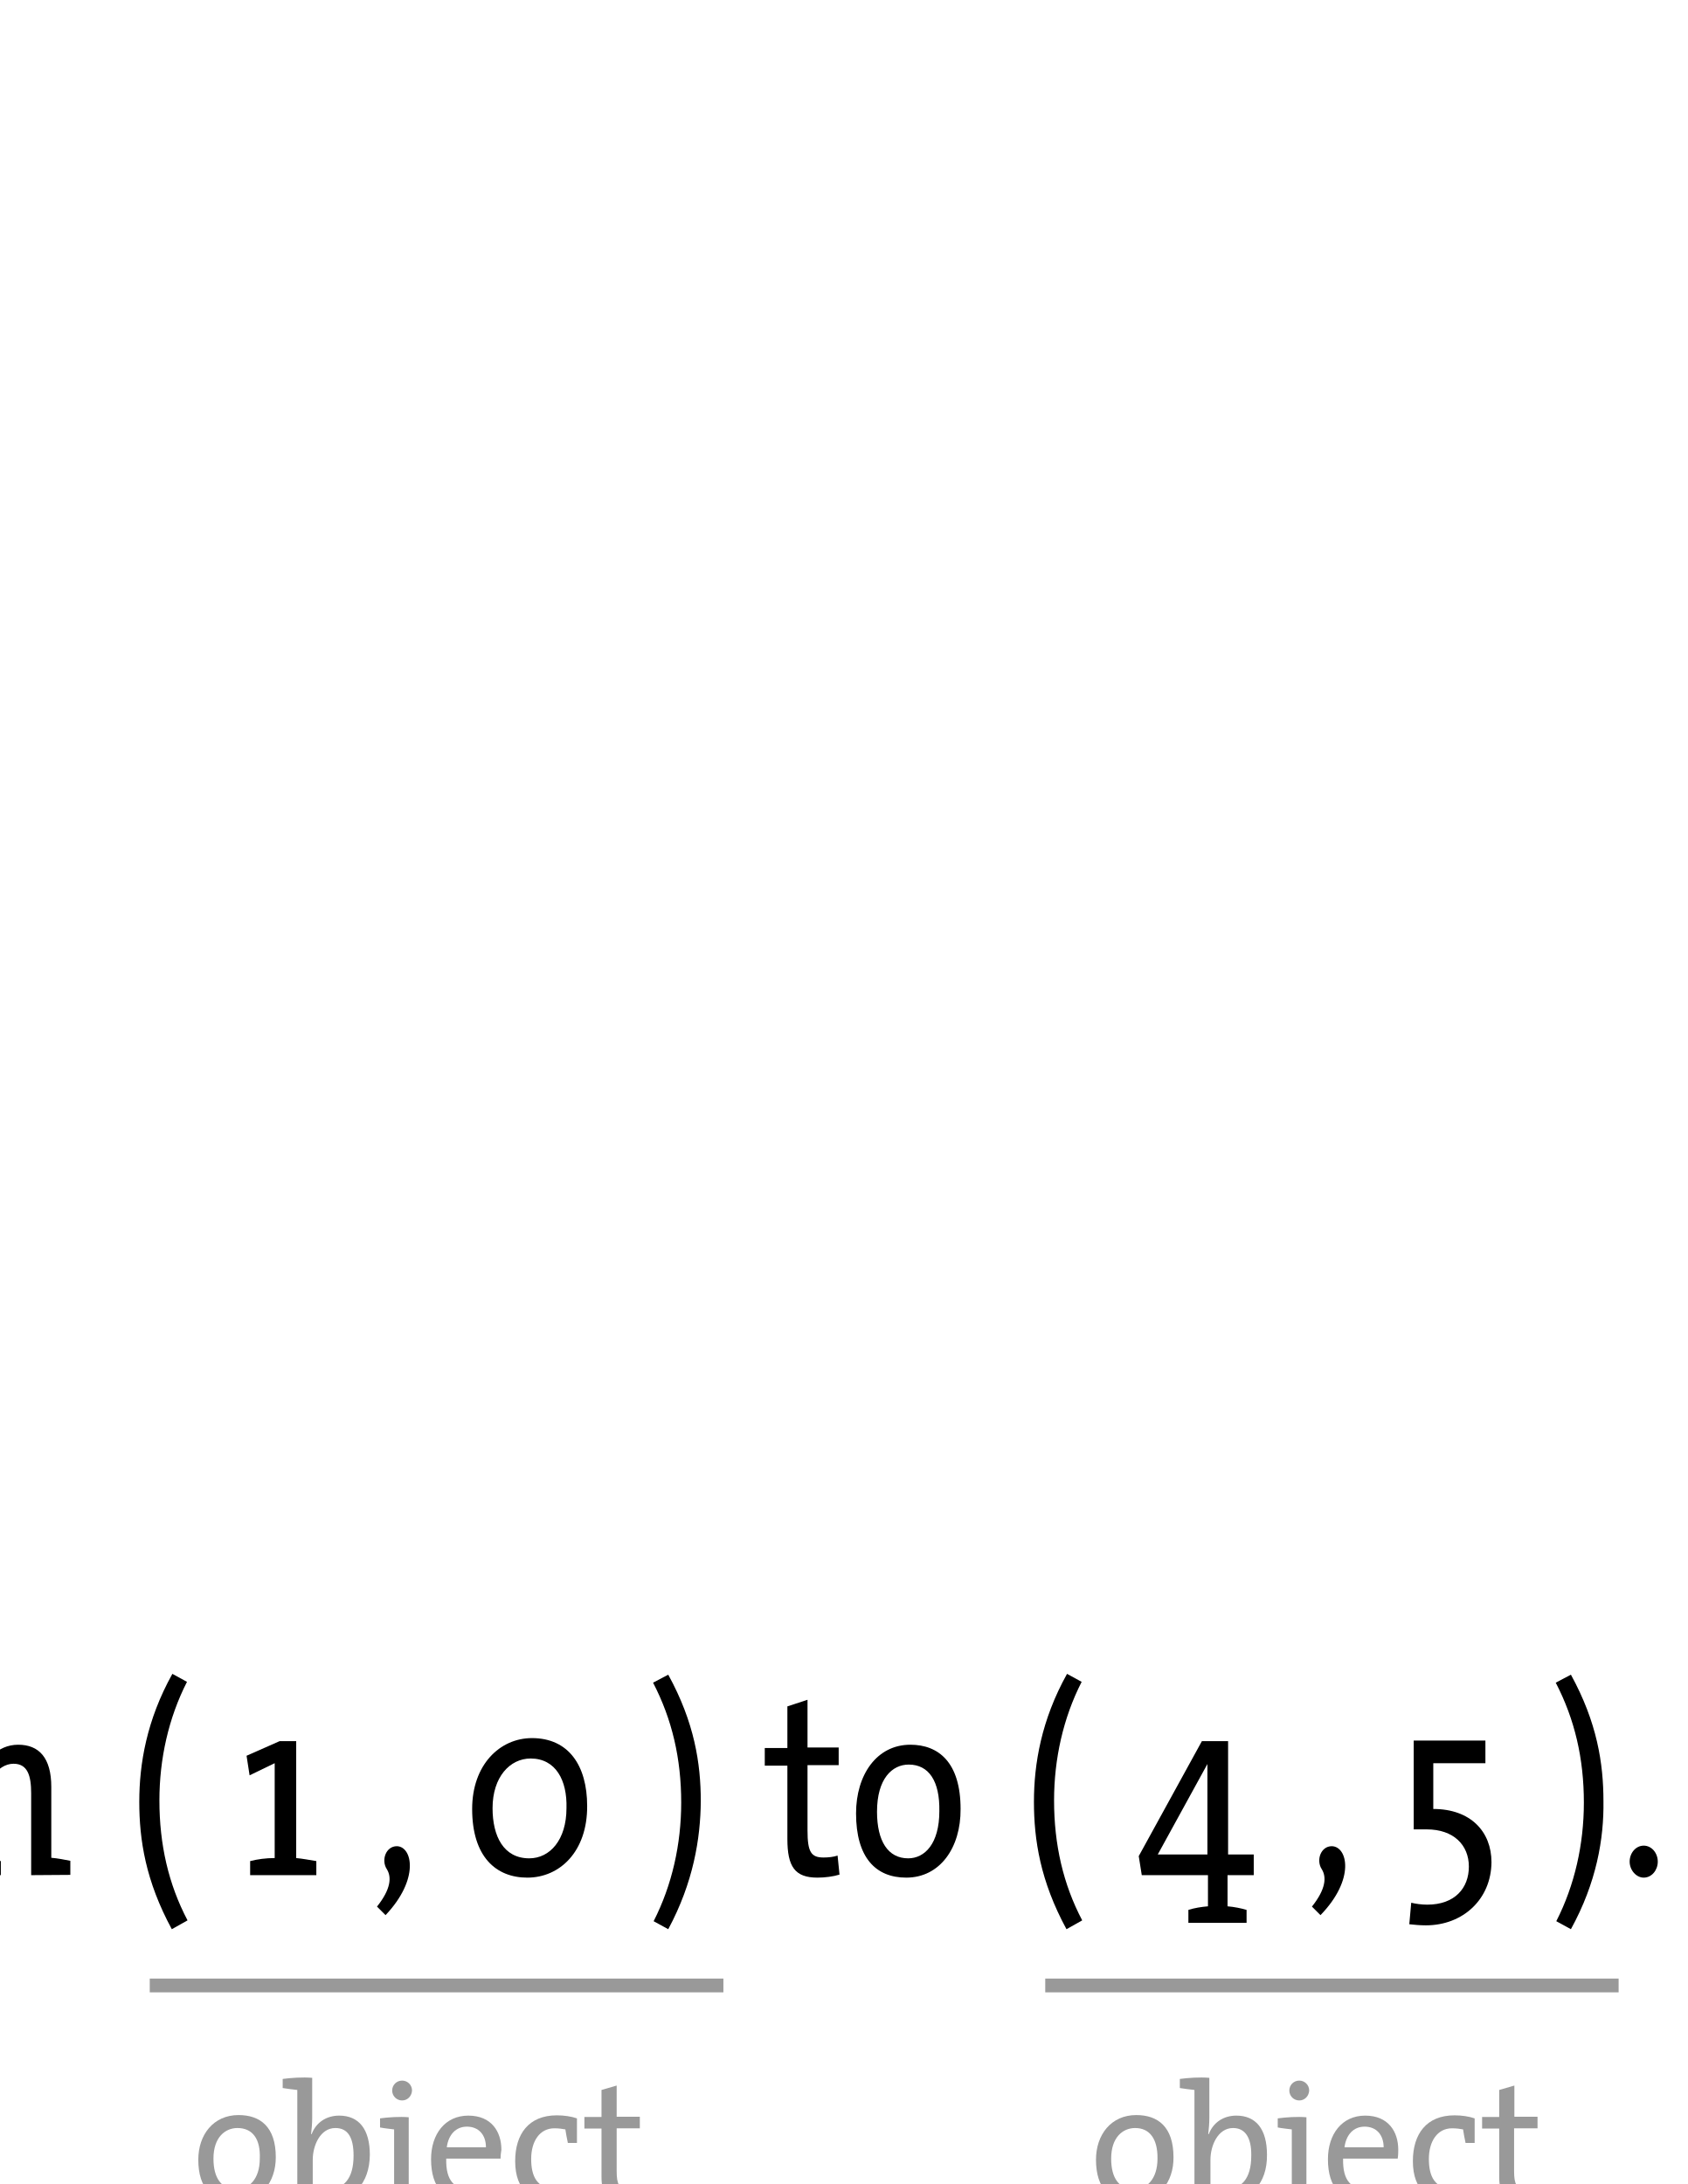
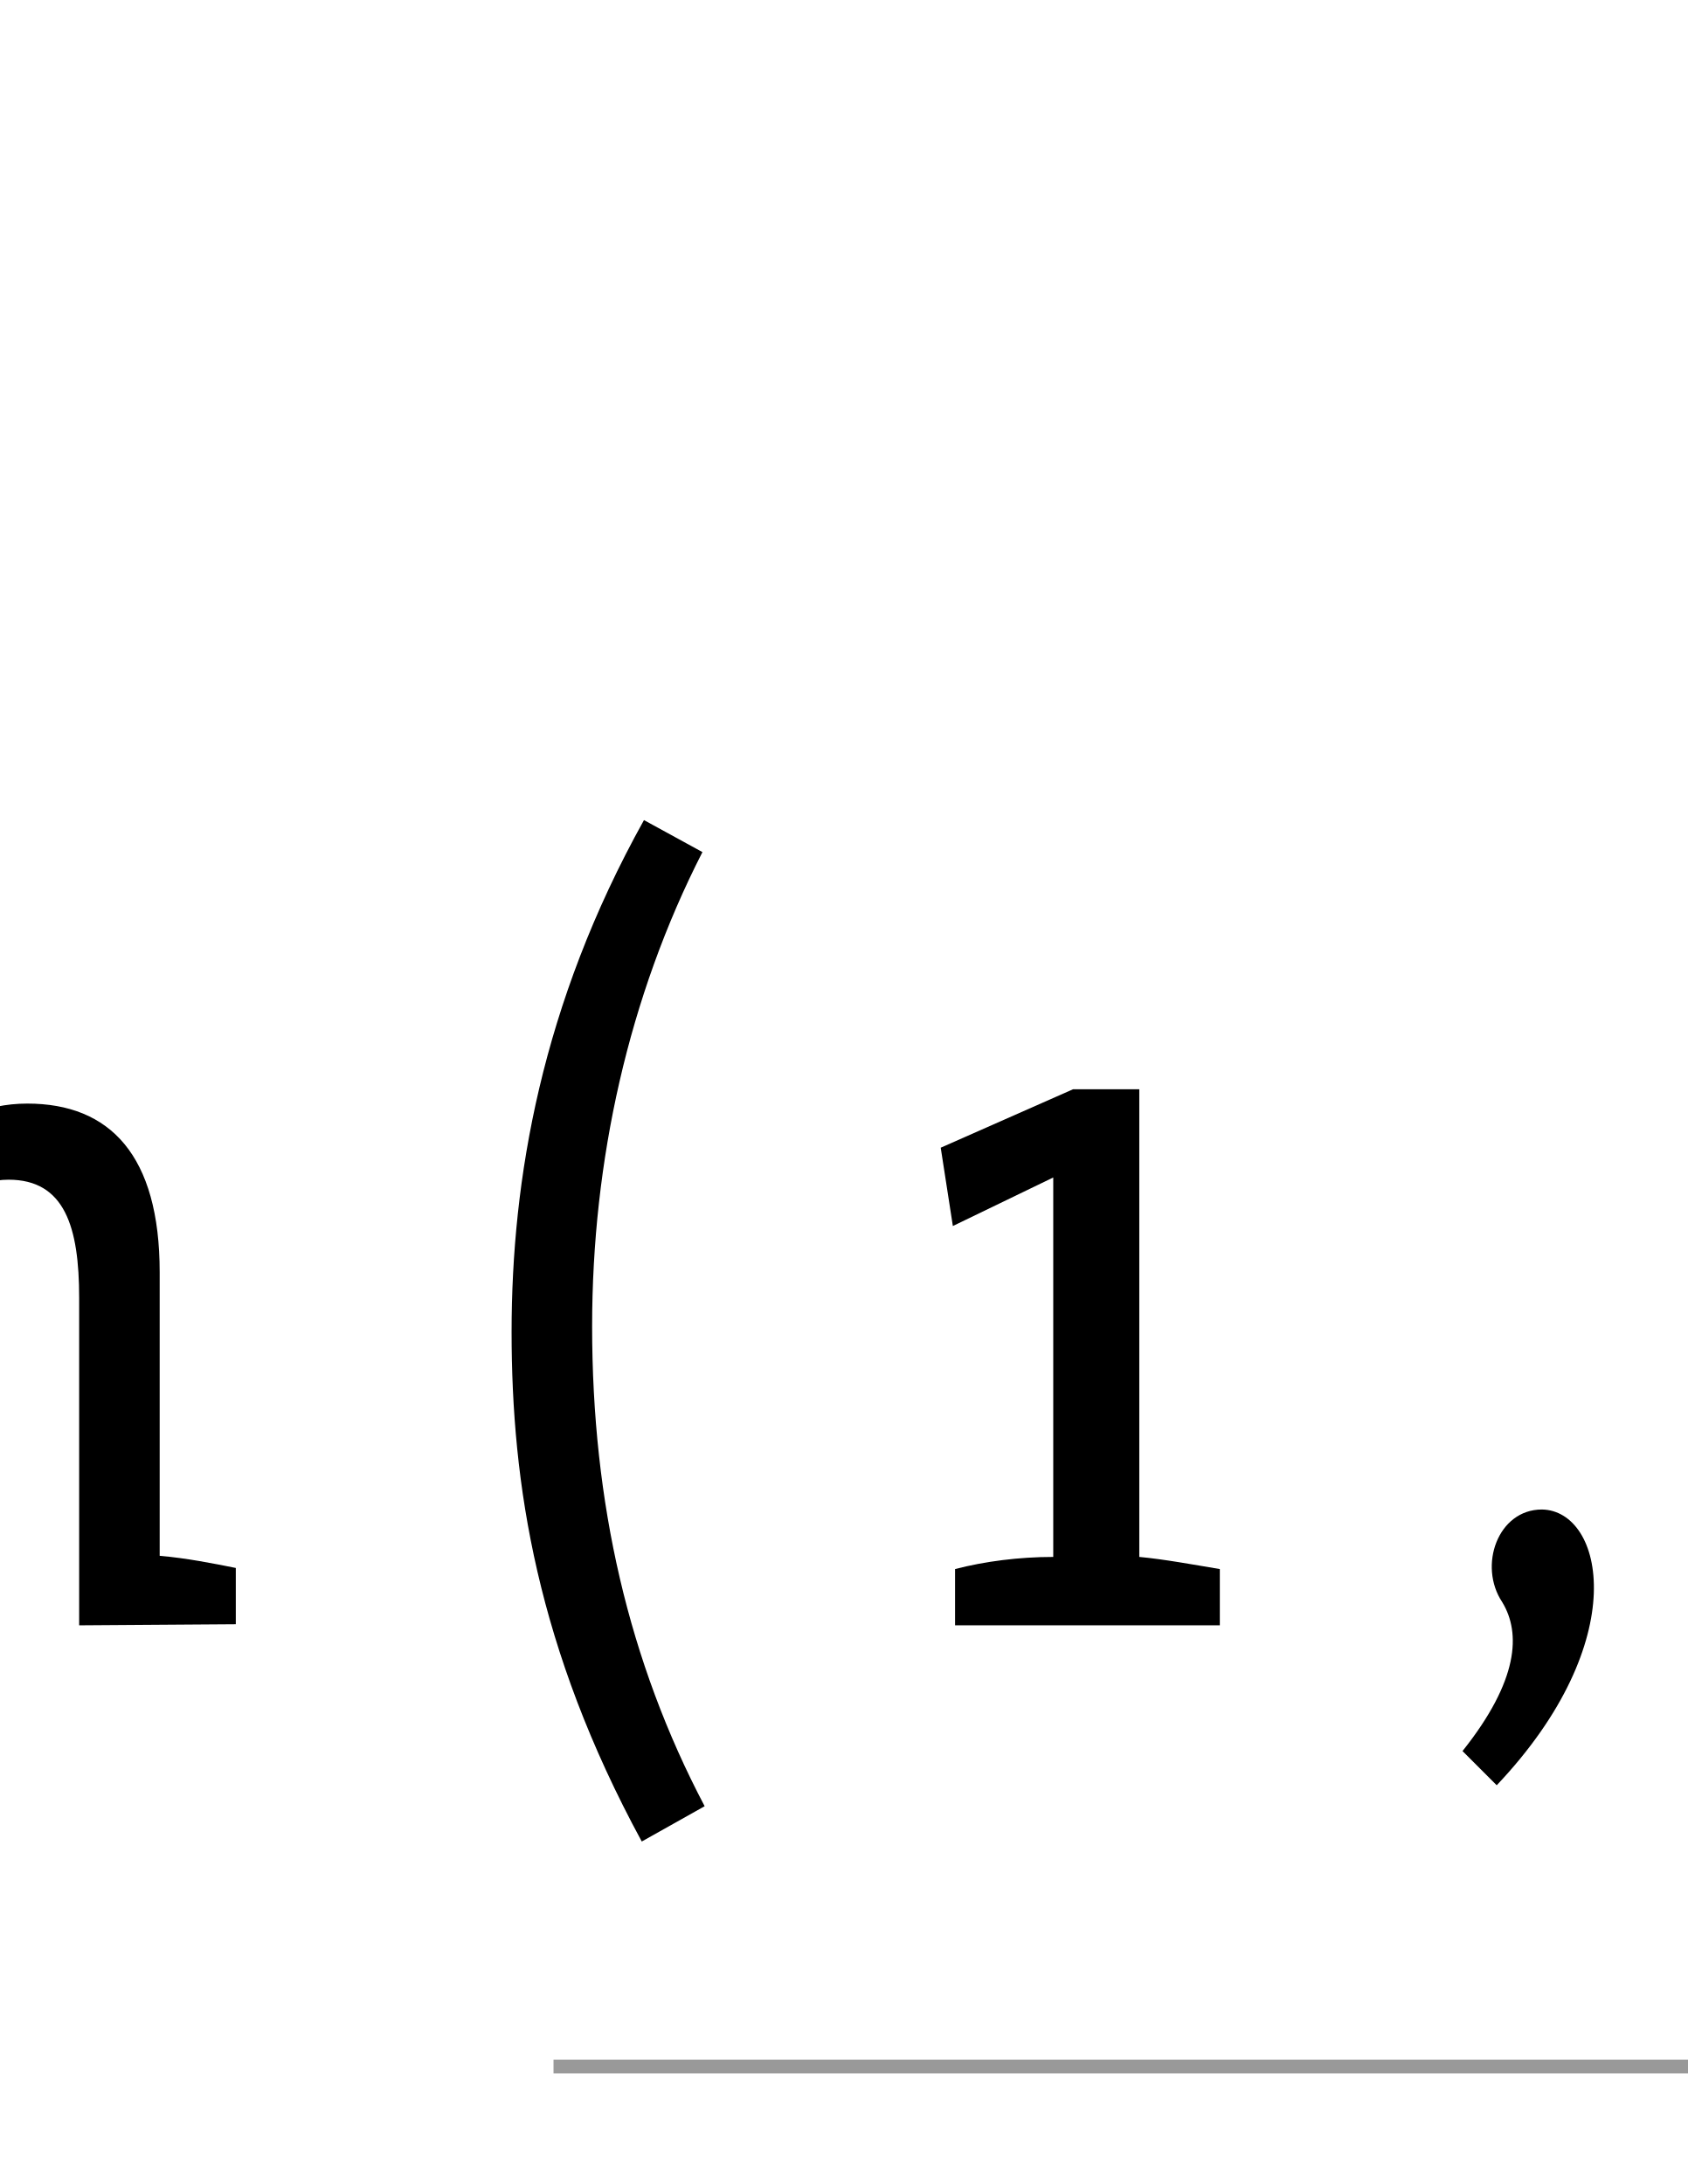
<svg xmlns="http://www.w3.org/2000/svg" version="1.1" id="Layer_1" x="0px" y="0px" viewBox="0 0 612 792" enable-background="new 0 0 612 792" xml:space="preserve">
  <g id="Layer_2" display="none">
    <rect x="270.1" y="678.4" display="inline" fill="#FBB03B" width="14.5" height="28.7" />
    <rect x="421.6" y="738.8" display="inline" fill="#FBB03B" width="7.2" height="28.7" />
    <rect x="212" y="678.4" display="inline" fill="#00FFFF" width="47.3" height="28.7" />
    <rect x="153" y="678.4" display="inline" fill="#00FF00" width="47.3" height="28.7" />
    <rect x="365.7" y="738.8" display="inline" fill="#00FFFF" width="47.3" height="29.1" />
    <rect x="267.5" y="739.2" display="inline" fill="#00FF00" width="47.5" height="28.5" />
    <rect x="65.3" y="738.4" display="inline" fill="#FFFF00" width="128.6" height="29.1" />
    <rect x="65.3" y="678.7" display="inline" fill="#FFFF00" width="59.9" height="28.7" />
    <text transform="matrix(1 0 0 1 66.3311 700.0293)" display="inline" font-family="'TheSansMono-W3Light'" font-size="24.384">line (1,0,4,5);</text>
  </g>
  <g id="Layer_1_1_">
    <g enable-background="new    ">
-       <path d="M-568.5,680.5c-5.5,0-10.9-0.4-13.8-0.4h-7.1v-5.1c2.2-0.7,4.7-1.1,7.1-1.1v-50.6c-2.4-0.2-4.9-0.7-7.1-1.1V617h6.9    c4.2,0,10.7-0.2,16.4-0.2c17.5,0,28.2,9.5,28.2,31.1C-537.9,669.4-550.6,680.5-568.5,680.5z M-566.8,623.7c-2.9,0-6.2,0.2-8.2,0.2    v48.6c2.2,0.4,5.1,0.7,7.3,0.7c12.9,0,21.7-7.8,21.7-24.9C-545.9,632.3-552.6,623.7-566.8,623.7z" />
-       <path d="M-504.2,641c-9.3-1.8-13.3,5.3-13.3,20.2v12.4c2.4,0.2,4.9,0.7,7.1,1.1v5.1h-21.5v-4.9c2.2-0.7,4.7-1.1,7.1-1.1v-33.5    c-2-0.4-4.7-0.7-7.1-0.9v-5.1c4-0.7,9.8-0.9,14.2-0.7c0,2.9-0.2,7.1-0.9,11.1l0,0c1.8-6.4,5.8-12.9,14.6-12L-504.2,641z" />
-       <path d="M-475.6,680c0-3.3,0-6.7,0.4-9.3h-0.2c-2,5.8-7.1,10-13.8,10c-6.7,0-11.1-4.7-11.1-12.2c0-10,9.1-16,24.2-16V649    c0-6.4-2-10.2-8.4-10.2c-2.4,0-5.3,0.4-7.5,1.3c-0.2,2.4-0.7,4.9-0.9,7.5h-4.4V635c4-1.6,8.9-2.7,13.8-2.7    c11.8,0,15.1,6.2,15.1,15.5v25.3c2,0.4,4.7,0.7,6.9,0.9v5.1C-465.6,680-471.1,680.3-475.6,680z M-476,658.5    c-12.6,0-17.1,3.6-17.1,8.9c0,4,2.4,6.9,6.2,6.9c6.4,0,10.9-7.3,10.9-14.6C-476,659.6-476,658.5-476,658.5z" />
-       <path d="M-396.6,639.9l-11.1,40.4h-8.4l-8-27.3c-0.9-2.9-1.6-6-2.2-9.3l0,0c-0.9,4.2-1.8,7.8-2.9,11.8l-6.7,24.9h-8.4l-10.4-40.4    c-1.8-0.2-3.6-0.7-5.1-1.1v-5.1h18.6v5.1c-1.8,0.7-3.6,0.9-5.5,1.1l4.9,20.9c0.9,3.8,1.8,7.5,2.4,10.7l0,0c0.7-4,1.8-7.8,2.7-11.3    l7.3-26.2h7.5l7.3,26.2c1.6,5.5,2.2,8.2,2.9,11.3l0,0c0.7-3.3,1.6-6,2.4-10.2l5.3-21.1c-1.8-0.2-4-0.7-5.5-1.1v-5.1h18.2v5.1    C-393,639.2-394.8,639.7-396.6,639.9z" />
-       <path d="M-344.9,680c0-3.3,0-6.7,0.4-9.3h-0.2c-2,5.8-7.1,10-13.8,10c-6.7,0-11.1-4.7-11.1-12.2c0-10,9.1-16,24.2-16V649    c0-6.4-2-10.2-8.4-10.2c-2.4,0-5.3,0.4-7.5,1.3c-0.2,2.4-0.7,4.9-0.9,7.5h-4.4V635c4-1.6,8.9-2.7,13.8-2.7    c11.8,0,15.1,6.2,15.1,15.5v25.3c2,0.4,4.7,0.7,6.9,0.9v5.1C-334.9,680-340.7,680.3-344.9,680z M-345.3,658.5    c-12.6,0-17.1,3.6-17.1,8.9c0,4,2.4,6.9,6.2,6.9c6.4,0,10.9-7.3,10.9-14.6V658.5z" />
-       <path d="M-310.7,680v-5.1c2-0.7,4.4-1.1,6.9-1.1v-55.3c-2-0.4-4.7-0.7-6.9-0.9v-5.1c4.2-0.7,9.5-0.9,14.2-0.7v61.9    c2.4,0.2,4.9,0.7,6.9,1.1v5.1H-310.7z" />
-       <path d="M-285.8,680v-5.1c2.2-0.7,4.7-1.1,7.1-1.1v-33.5c-2-0.4-4.7-0.7-7.1-0.9v-5.1c4-0.7,9.8-0.9,14.4-0.7v40.2    c2.4,0.2,4.9,0.7,6.9,1.1v5.1H-285.8z M-275,624.3c-2.7,0-4.9-2.4-4.9-5.3s2.2-5.5,4.9-5.5s4.9,2.4,4.9,5.5    C-270.3,621.9-272.5,624.3-275,624.3z" />
-       <path d="M-228.1,680v-30c0-6.4-1.6-10.4-6.9-10.4c-6.7,0-11.5,7.8-11.5,18.2v16c2.2,0.2,4.4,0.7,6.4,1.1v5.1H-261v-5.1    c2.2-0.7,4.7-1.1,7.1-1.1v-33.5c-2-0.4-4.7-0.7-7.1-0.9v-5.1c4-0.7,9.8-0.9,14.2-0.7c0,2.7-0.2,7.1-0.7,9.8l0,0    c2.4-6.4,7.3-10.7,14.2-10.7c9.1,0,12,6.7,12,14.9v26.2c2.4,0.2,4.9,0.7,6.7,1.1v5.1L-228.1,680L-228.1,680z" />
-       <path d="M-175.3,656.7h-26.4c-0.2,12.2,4,17.3,12.6,17.3c4,0,8-0.9,11.5-2.7l1.1,6.7c-4,1.8-8.9,2.9-14,2.9    c-12.2,0-18.9-7.5-18.9-23.7c0-13.8,6.7-24.4,18.2-24.4c11.3,0,16,8.7,16,19.1C-175.1,653-175.3,654.7-175.3,656.7z M-191.5,639.2    c-5.3,0-9.1,4.4-10,11.5h18.9C-182.4,643.6-186,639.2-191.5,639.2z" />
-       <path d="M-122.3,619c-2-0.7-4.2-1.1-6-1.1c-5.8,0-8.4,3.8-8.4,12v3.6h11.3v6.4h-11.3v33.7c2.4,0.2,4.9,0.7,7.1,1.1v5.1h-21.5v-4.9    c2.2-0.7,4.7-1.1,7.1-1.1v-33.7h-8.9v-6.4h8.9v-3.6c0-12.9,5.5-18.9,15.8-18.9c2.2,0,4.4,0.2,6.7,0.9L-122.3,619z" />
-       <path d="M-94.3,641c-9.3-1.8-13.3,5.3-13.3,20.2v12.4c2.4,0.2,4.9,0.7,7.1,1.1v5.1h-21.5v-4.9c2.2-0.7,4.7-1.1,7.1-1.1v-33.5    c-2-0.4-4.7-0.7-7.1-0.9v-5.1c4-0.7,9.8-0.9,14.2-0.7c0,2.9-0.2,7.1-0.9,11.1l0,0c1.8-6.4,5.8-12.9,14.6-12L-94.3,641z" />
-       <path d="M-71.3,680.9c-11.1,0-18.2-7.3-18.2-23.3c0-14,7.5-24.9,19.7-24.9c10.2,0,18.2,6.4,18.2,23.3    C-51.5,670.1-59.1,680.9-71.3,680.9z M-70.4,639.9c-6,0-11.5,5.1-11.5,17.1c0,10.7,4,16.9,11.3,16.9c6,0,11.3-5.3,11.3-17.1    C-59.3,645.9-63.1,639.9-70.4,639.9z" />
-       <path d="M11.3,680v-29.7c0-6.4-1.3-10.7-6.4-10.7c-5.8,0-11.3,7.1-11.3,18.4v15.8c2.2,0.2,4.4,0.7,6.7,1.1v5.1h-13.8v-29.7    c0-6-1.1-10.7-6.7-10.7c-6,0-11.3,7.8-11.3,18.4v15.8c2.2,0.2,4.4,0.7,6.4,1.1v5.1H-46v-5.1c2.2-0.7,4.7-1.1,7.1-1.1v-33.5    c-2-0.4-4.7-0.7-7.1-0.9v-5.1c4-0.7,9.8-0.9,14.2-0.7c0,2.7-0.2,7.1-0.7,9.8h0.2c2.2-6.4,7.5-10.7,14-10.7    c8.4,0,10.9,6.7,11.1,10.7c1.6-4.4,6-10.7,13.8-10.7c7.5,0,12,4.7,12,15.3v25.7c2.4,0.2,4.9,0.7,6.9,1.1v5.1L11.3,680L11.3,680z" />
-       <path d="M62.3,699.6c-9.5-17.5-11.8-32.4-11.8-46.2s2.7-29.7,12-46.4l5.3,2.9c-6.7,13.1-10,28-10,43c0,16,3.3,30.4,10.2,43.5    L62.3,699.6z" />
-       <path d="M90.7,680v-5.1c2.7-0.7,5.8-1.1,8.9-1.1v-34.4l-9.1,4.4l-1.1-7.1l12-5.3h6v42.4c2.2,0.2,4.9,0.7,7.3,1.1v5.1L90.7,680    L90.7,680z" />
-       <path d="M139.8,694.5l-3.1-3.1c5.1-6.4,5.3-10.7,3.6-13.5c-2.2-3.3-0.4-8.4,3.6-8.4C149.5,669.6,152.2,681.4,139.8,694.5z" />
-       <path d="M191.2,680.9c-11.3,0-20-7.5-20-24.9c0-16,10-25.7,21.7-25.7c13.3,0,20,10,20,24.6C213,671.4,203,680.9,191.2,680.9z     M192.4,637.7c-7.5,0-13.8,6.7-13.8,18c0,10.2,4,18.2,13.3,18.2c7.5,0,13.5-6.7,13.5-18.2C205.7,645.6,201.5,637.7,192.4,637.7z" />
-       <path d="M242.3,699.6l-5.3-2.9c6.7-13.1,10-28,10-43c0-16-3.3-30.2-10.2-43.5l5.5-2.9c9.5,17.3,11.8,32.2,11.8,45.9    C254,666.7,251.4,682.7,242.3,699.6z" />
-       <path d="M296.4,680.9c-8.2,0-10.9-4-10.9-14v-26.6h-8.2v-6.4h8.2v-15.1l7.3-2.4v17.3h11.3v6.4h-11.3v23.7c0,7.8,1.3,9.8,5.8,9.8    c1.8,0,3.6-0.2,5.1-0.7l0.7,6.9C302.2,680.5,299.1,680.9,296.4,680.9z" />
-       <path d="M328.6,680.9c-11.1,0-18.2-7.3-18.2-23.3c0-14,7.5-24.9,19.7-24.9c10.2,0,18.2,6.4,18.2,23.3    C348.4,670.1,340.8,680.9,328.6,680.9z M329.5,639.9c-6,0-11.5,5.1-11.5,17.1c0,10.7,4,16.9,11.3,16.9c6,0,11.3-5.3,11.3-17.1    C340.8,645.9,336.8,639.9,329.5,639.9z" />
-       <path d="M386.7,699.6c-9.5-17.5-11.8-32.4-11.8-46.2s2.7-29.7,12-46.4l5.3,2.9c-6.7,13.1-10,28-10,43c0,16,3.3,30.4,10.2,43.5    L386.7,699.6z" />
-       <path d="M445.1,680v11.3c2.4,0.2,4.9,0.7,6.9,1.3v4.7h-21.1v-4.7c2.2-0.7,4.7-1.1,7.1-1.3V680h-24l-1.1-6.9l22.9-41.7h9.5v41.1    h9.3v7.5L445.1,680L445.1,680z M437.8,639.7L437.8,639.7l-18,32.8c4.7,0,15.1,0,18,0V639.7z" />
-       <path d="M478.8,694.5l-3.1-3.1c5.1-6.4,5.3-10.7,3.6-13.5c-2.2-3.3-0.4-8.4,3.6-8.4C488.6,669.6,491.5,681.4,478.8,694.5z" />
-       <path d="M517,698.2c-2.2,0-4.2-0.2-6-0.4l0.7-7.8c1.6,0.4,3.8,0.7,5.8,0.7c10,0,15.1-6,15.1-13.8s-5.5-13.5-15.3-13.5    c-1.6,0-3.1,0-4.7,0v-32.2h26v8.2h-18.9v16.6c13.5,0,21.1,8.2,21.1,19.3C540.7,688.7,530.5,698.2,517,698.2z" />
-       <path d="M569.6,699.6l-5.3-2.9c6.7-13.1,10-28,10-43c0-16-3.3-30.2-10.2-43.5l5.5-2.9c9.5,17.3,11.8,32.2,11.8,45.9    C581.6,666.7,578.9,682.7,569.6,699.6z" />
-       <path d="M596,680.9c-2.7,0-5.1-2.7-5.1-5.8c0-3.1,2.2-5.8,5.1-5.8c2.9,0,5.1,2.7,5.1,5.8S598.9,680.9,596,680.9z" />
+       <path d="M-2290.5,591.4c-22,0-43.6-1.6-55.2-1.6h-28.4v-20.4c8.8-2.8,18.8-4.4,28.4-4.4V362.6c-9.6-0.8-19.6-2.8-28.4-4.4v-20.8    h27.6c16.8,0,42.8-0.8,65.6-0.8c70,0,112.8,38,112.8,124.4C-2168.1,547-2218.9,591.4-2290.5,591.4z M-2283.7,364.2    c-11.6,0-24.8,0.8-32.8,0.8v194.4c8.8,1.6,20.4,2.8,29.2,2.8c51.6,0,86.8-31.2,86.8-99.6C-2200.1,398.6-2226.9,364.2-2283.7,364.2    z" />
+       <path d="M-2033.3,433.4c-37.2-7.2-53.2,21.2-53.2,80.8v49.6c9.6,0.8,19.6,2.8,28.4,4.4v20.4h-86V569c8.8-2.8,18.8-4.4,28.4-4.4    v-134c-8-1.6-18.8-2.8-28.4-3.6v-20.4c16-2.8,39.2-3.6,56.8-2.8c0,11.6-0.8,28.4-3.6,44.4l0,0c7.2-25.6,23.2-51.6,58.4-48    L-2033.3,433.4z" />
+       <path d="M-1918.9,589.4c0-13.2,0-26.8,1.6-37.2h-0.8c-8,23.2-28.4,40-55.2,40c-26.8,0-44.4-18.8-44.4-48.8c0-40,36.4-64,96.8-64    v-14c0-25.6-8-40.8-33.6-40.8c-9.6,0-21.2,1.6-30,5.2c-0.8,9.6-2.8,19.6-3.6,30h-17.6v-50.4c16-6.4,35.6-10.8,55.2-10.8    c47.2,0,60.4,24.8,60.4,62v101.2c8,1.6,18.8,2.8,27.6,3.6v20.4C-1878.9,589.4-1900.9,590.6-1918.9,589.4z M-1920.5,503.4    c-50.4,0-68.4,14.4-68.4,35.6c0,16,9.6,27.6,24.8,27.6c25.6,0,43.6-29.2,43.6-58.4C-1920.5,507.8-1920.5,503.4-1920.5,503.4z" />
+       <path d="M-1602.9,429l-44.4,161.6h-33.6l-32-109.2c-3.6-11.6-6.4-24-8.8-37.2l0,0c-3.6,16.8-7.2,31.2-11.6,47.2l-26.8,99.6h-33.6    l-41.6-161.6c-7.2-0.8-14.4-2.8-20.4-4.4v-20.4h74.4V425c-7.2,2.8-14.4,3.6-22,4.4l19.6,83.6c3.6,15.2,7.2,30,9.6,42.8l0,0    c2.8-16,7.2-31.2,10.8-45.2l29.2-104.8h30l29.2,104.8c6.4,22,8.8,32.8,11.6,45.2l0,0c2.8-13.2,6.4-24,9.6-40.8l21.2-84.4    c-7.2-0.8-16-2.8-22-4.4v-20.4h72.8v20.4C-1588.5,426.2-1595.7,428.2-1602.9,429z" />
+       <path d="M-1396.1,589.4c0-13.2,0-26.8,1.6-37.2h-0.8c-8,23.2-28.4,40-55.2,40c-26.8,0-44.4-18.8-44.4-48.8c0-40,36.4-64,96.8-64    v-14c0-25.6-8-40.8-33.6-40.8c-9.6,0-21.2,1.6-30,5.2c-0.8,9.6-2.8,19.6-3.6,30h-17.6v-50.4c16-6.4,35.6-10.8,55.2-10.8    c47.2,0,60.4,24.8,60.4,62v101.2c8,1.6,18.8,2.8,27.6,3.6v20.4C-1356.1,589.4-1379.3,590.6-1396.1,589.4z M-1397.7,503.4    c-50.4,0-68.4,14.4-68.4,35.6c0,16,9.6,27.6,24.8,27.6c25.6,0,43.6-29.2,43.6-58.4V503.4z" />
+       <path d="M-1259.3,589.4V569c8-2.8,17.6-4.4,27.6-4.4V343.4c-8-1.6-18.8-2.8-27.6-3.6v-20.4c16.8-2.8,38-3.6,56.8-2.8v247.6    c9.6,0.8,19.6,2.8,27.6,4.4V589h-84.4V589.4z" />
+       <path d="M-1159.7,589.4V569c8.8-2.8,18.8-4.4,28.4-4.4v-134c-8-1.6-18.8-2.8-28.4-3.6v-20.4c16-2.8,39.2-3.6,57.6-2.8v160.8    c9.6,0.8,19.6,2.8,27.6,4.4v20.4H-1159.7z M-1116.5,366.6c-10.8,0-19.6-9.6-19.6-21.2s8.8-22,19.6-22s19.6,9.6,19.6,22    C-1097.7,357-1106.5,366.6-1116.5,366.6z" />
+       <path d="M-928.9,589.4v-120c0-25.6-6.4-41.6-27.6-41.6c-26.8,0-46,31.2-46,72.8v64c8.8,0.8,17.6,2.8,25.6,4.4v20.4h-83.6V569    c8.8-2.8,18.8-4.4,28.4-4.4v-134c-8-1.6-18.8-2.8-28.4-3.6v-20.4c16-2.8,39.2-3.6,56.8-2.8c0,10.8-0.8,28.4-2.8,39.2l0,0    c9.6-25.6,29.2-42.8,56.8-42.8c36.4,0,48,26.8,48,59.6v104.8c9.6,0.8,19.6,2.8,26.8,4.4v20.4L-928.9,589.4L-928.9,589.4z" />
+       <path d="M-717.7,496.2h-105.6c-0.8,48.8,16,69.2,50.4,69.2c16,0,32-3.6,46-10.8l4.4,26.8c-16,7.2-35.6,11.6-56,11.6    c-48.8,0-75.6-30-75.6-94.8c0-55.2,26.8-97.6,72.8-97.6c45.2,0,64,34.8,64,76.4C-716.9,481.4-717.7,488.2-717.7,496.2z     M-782.5,426.2c-21.2,0-36.4,17.6-40,46h75.6C-746.1,443.8-760.5,426.2-782.5,426.2z" />
+       <path d="M-505.7,345.4c-8-2.8-16.8-4.4-24-4.4c-23.2,0-33.6,15.2-33.6,48v14.4h45.2V429h-45.2v134.8c9.6,0.8,19.6,2.8,28.4,4.4    v20.4h-86V569c8.8-2.8,18.8-4.4,28.4-4.4V429.8h-35.6v-25.6h35.6v-14.4c0-51.6,22-75.6,63.2-75.6c8.8,0,17.6,0.8,26.8,3.6    L-505.7,345.4z" />
+       <path d="M-393.7,433.4c-37.2-7.2-53.2,21.2-53.2,80.8v49.6c9.6,0.8,19.6,2.8,28.4,4.4v20.4h-86V569c8.8-2.8,18.8-4.4,28.4-4.4    v-134c-8-1.6-18.8-2.8-28.4-3.6v-20.4c16-2.8,39.2-3.6,56.8-2.8c0,11.6-0.8,28.4-3.6,44.4l0,0c7.2-25.6,23.2-51.6,58.4-48    L-393.7,433.4z" />
+       <path d="M-301.7,593c-44.4,0-72.8-29.2-72.8-93.2c0-56,30-99.6,78.8-99.6c40.8,0,72.8,25.6,72.8,93.2    C-222.5,549.8-252.9,593-301.7,593z M-298.1,429c-24,0-46,20.4-46,68.4c0,42.8,16,67.6,45.2,67.6c24,0,45.2-21.2,45.2-68.4    C-253.7,453-268.9,429-298.1,429z" />
+       <path d="M28.7,589.4V470.6c0-25.6-5.2-42.8-25.6-42.8c-23.2,0-45.2,28.4-45.2,73.6v63.2c8.8,0.8,17.6,2.8,26.8,4.4v20.4h-55.2    V470.6c0-24-4.4-42.8-26.8-42.8c-24,0-45.2,31.2-45.2,73.6v63.2c8.8,0.8,17.6,2.8,25.6,4.4v20.4h-83.6V569    c8.8-2.8,18.8-4.4,28.4-4.4v-134c-8-1.6-18.8-2.8-28.4-3.6v-20.4c16-2.8,39.2-3.6,56.8-2.8c0,10.8-0.8,28.4-2.8,39.2h0.8    c8.8-25.6,30-42.8,56-42.8c33.6,0,43.6,26.8,44.4,42.8c6.4-17.6,24-42.8,55.2-42.8c30,0,48,18.8,48,61.2v102.8    c9.6,0.8,19.6,2.8,27.6,4.4V589L28.7,589.4L28.7,589.4z" />
+       <path d="M232.7,667.8c-38-70-47.2-129.6-47.2-184.8s10.8-118.8,48-185.6l21.2,11.6c-26.8,52.4-40,112-40,172    c0,64,13.2,121.6,40.8,174L232.7,667.8z" />
+       <path d="M346.3,589.4V569c10.8-2.8,23.2-4.4,35.6-4.4V427l-36.4,17.6l-4.4-28.4l48-21.2h24v169.6c8.8,0.8,19.6,2.8,29.2,4.4v20.4    L346.3,589.4L346.3,589.4z" />
+       <path d="M542.7,647.4L530.3,635c20.4-25.6,21.2-42.8,14.4-54c-8.8-13.2-1.6-33.6,14.4-33.6C581.5,547.8,592.3,595,542.7,647.4z" />
+       <path d="M748.3,593c-45.2,0-80-30-80-99.6c0-64,40-102.8,86.8-102.8c53.2,0,80,40,80,98.4C835.5,555,795.5,593,748.3,593z     M753.1,420.2c-30,0-55.2,26.8-55.2,72c0,40.8,16,72.8,53.2,72.8c30,0,54-26.8,54-72.8C806.3,451.8,789.5,420.2,753.1,420.2z" />
+       <path d="M952.7,667.8l-21.2-11.6c26.8-52.4,40-112,40-172c0-64-13.2-120.8-40.8-174l22-11.6c38,69.2,47.2,128.8,47.2,183.6    C999.5,536.2,989.1,600.2,952.7,667.8z" />
+       <path d="M1169.1,593c-32.8,0-43.6-16-43.6-56V430.6h-32.8V405h32.8v-60.4l29.2-9.6v69.2h45.2v25.6h-45.2v94.8    c0,31.2,5.2,39.2,23.2,39.2c7.2,0,14.4-0.8,20.4-2.8l2.8,27.6C1192.3,591.4,1179.9,593,1169.1,593z" />
+       <path d="M1297.9,593c-44.4,0-72.8-29.2-72.8-93.2c0-56,30-99.6,78.8-99.6c40.8,0,72.8,25.6,72.8,93.2    C1377.1,549.8,1346.7,593,1297.9,593z M1301.5,429c-24,0-46,20.4-46,68.4c0,42.8,16,67.6,45.2,67.6c24,0,45.2-21.2,45.2-68.4    C1346.7,453,1330.7,429,1301.5,429z" />
+       <path d="M1530.3,667.8c-38-70-47.2-129.6-47.2-184.8s10.8-118.8,48-185.6l21.2,11.6c-26.8,52.4-40,112-40,172    c0,64,13.2,121.6,40.8,174L1530.3,667.8z" />
+       <path d="M1763.9,589.4v45.2c9.6,0.8,19.6,2.8,27.6,5.2v18.8h-84.4v-18.8c8.8-2.8,18.8-4.4,28.4-5.2v-45.2h-96l-4.4-27.6    l91.6-166.8h38v164.4h37.2v30L1763.9,589.4L1763.9,589.4z M1734.7,428.2L1734.7,428.2l-72,131.2c18.8,0,60.4,0,72,0V428.2z" />
+       <path d="M1898.7,647.4l-12.4-12.4c20.4-25.6,21.2-42.8,14.4-54c-8.8-13.2-1.6-33.6,14.4-33.6    C1937.9,547.8,1949.5,595,1898.7,647.4z" />
+       <path d="M2051.5,662.2c-8.8,0-16.8-0.8-24-1.6l2.8-31.2c6.4,1.6,15.2,2.8,23.2,2.8c40,0,60.4-24,60.4-55.2s-22-54-61.2-54    c-6.4,0-12.4,0-18.8,0V394.2h104V427h-75.6v66.4c54,0,84.4,32.8,84.4,77.2C2146.3,624.2,2105.5,662.2,2051.5,662.2z" />
+       <path d="M2261.9,667.8l-21.2-11.6c26.8-52.4,40-112,40-172c0-64-13.2-120.8-40.8-174l22-11.6c38,69.2,47.2,128.8,47.2,183.6    C2309.9,536.2,2299.1,600.2,2261.9,667.8z" />
+       <path d="M2367.5,593c-10.8,0-20.4-10.8-20.4-23.2s8.8-23.2,20.4-23.2c11.6,0,20.4,10.8,20.4,23.2S2379.1,593,2367.5,593z" />
    </g>
    <g enable-background="new    ">
-       <path fill="#999999" d="M-414.3,771.7l-9.5,26.2h-6.7l-9.3-26.2c-1.3-0.2-2.7-0.4-4-0.7v-3.3h14v3.3c-1.3,0.4-2.9,0.7-4.2,0.7    l5.1,14.6c0.7,2,1.3,4,1.8,6l0,0c0.4-2,1.1-4,1.8-5.8l5.1-14.9c-1.6-0.2-2.9-0.4-4.2-0.7v-3.3h14v3.3    C-411.7,771.2-413,771.5-414.3,771.7z" />
-       <path fill="#999999" d="M-383.5,782.8h-19.7c-0.2,8,2.9,11.3,9.5,11.3c2.9,0,6-0.7,8.7-1.8l0.9,4.2c-3.1,1.1-6.7,2-10.4,2    c-9.1,0-14.2-4.9-14.2-15.5c0-9.1,5.1-15.8,13.5-15.8s12,5.8,12,12.4C-383.3,780.3-383.3,781.4-383.5,782.8z M-395.7,771.2    c-4,0-6.7,2.9-7.3,7.5h14.2C-388.8,774.1-391.2,771.2-395.7,771.2z" />
-       <path fill="#999999" d="M-358,772.6c-6.9-1.1-10,3.6-10,13.3v8c1.8,0.2,3.8,0.4,5.3,0.9v3.3h-16v-3.3c1.6-0.4,3.6-0.7,5.3-0.9    v-21.7c-1.6-0.2-3.6-0.4-5.3-0.7v-3.3c3.1-0.4,7.3-0.7,10.7-0.4c0,2-0.2,4.7-0.7,7.1l0,0c1.3-4.2,4.4-8.4,11.1-7.8L-358,772.6z" />
-       <path fill="#999999" d="M-341.1,798.3c-4.2,0-7.1-0.4-10.4-1.1v-39.3c-1.6-0.2-3.6-0.4-5.3-0.7v-3.3c3.1-0.4,7.1-0.7,10.7-0.4    v14.6c0,1.8-0.2,4.2-0.4,5.8h0.2c1.6-4.2,5.3-6.7,10-6.7c7.1,0,11.1,4.9,11.1,14.2C-325.1,791.9-331.1,798.3-341.1,798.3z     M-337.5,771.7c-5.5,0-8.2,6.4-8.2,11.5v10c1.6,0.4,3.3,0.7,5.3,0.7c5.8,0,9.5-3.6,9.5-12.2C-330.9,775.2-333.1,771.7-337.5,771.7    z" />
+       <path fill="#999999" d="M-1673.7,956.2l-38,104.8h-26.8l-37.2-104.8c-5.2-0.8-10.8-1.6-16-2.8v-13.2h56v13.2    c-5.2,1.6-11.6,2.8-16.8,2.8l20.4,58.4c2.8,8,5.2,16,7.2,24l0,0c1.6-8,4.4-16,7.2-23.2l20.4-59.6c-6.4-0.8-11.6-1.6-16.8-2.8    v-13.2h56V953C-1663.3,954.2-1668.5,955.4-1673.7,956.2z" />
+       <path fill="#999999" d="M-1550.5,1000.6h-78.8c-0.8,32,11.6,45.2,38,45.2c11.6,0,24-2.8,34.8-7.2l3.6,16.8    c-12.4,4.4-26.8,8-41.6,8c-36.4,0-56.8-19.6-56.8-62c0-36.4,20.4-63.2,54-63.2s48,23.2,48,49.6    C-1549.7,990.6-1549.7,995-1550.5,1000.6z M-1599.3,954.2c-16,0-26.8,11.6-29.2,30h56.8C-1571.7,965.8-1581.3,954.2-1599.3,954.2z    " />
+       <path fill="#999999" d="M-1448.5,959.8c-27.6-4.4-40,14.4-40,53.2v32c7.2,0.8,15.2,1.6,21.2,3.6v13.2h-64v-13.2    c6.4-1.6,14.4-2.8,21.2-3.6v-86.8c-6.4-0.8-14.4-1.6-21.2-2.8v-13.2c12.4-1.6,29.2-2.8,42.8-1.6c0,8-0.8,18.8-2.8,28.4l0,0    c5.2-16.8,17.6-33.6,44.4-31.2L-1448.5,959.8z" />
+       <path fill="#999999" d="M-1380.9,1062.6c-16.8,0-28.4-1.6-41.6-4.4V901c-6.4-0.8-14.4-1.6-21.2-2.8V885    c12.4-1.6,28.4-2.8,42.8-1.6v58.4c0,7.2-0.8,16.8-1.6,23.2h0.8c6.4-16.8,21.2-26.8,40-26.8c28.4,0,44.4,19.6,44.4,56.8    C-1316.9,1037-1340.9,1062.6-1380.9,1062.6z M-1366.5,956.2c-22,0-32.8,25.6-32.8,46v40c6.4,1.6,13.2,2.8,21.2,2.8    c23.2,0,38-14.4,38-48.8C-1340.1,970.2-1348.9,956.2-1366.5,956.2z" />
    </g>
    <g enable-background="new    ">
-       <path fill="#999999" d="M85.4,798.5c-8.2,0-13.5-4.7-13.5-15.3c0-9.1,5.5-16.2,14.6-16.2c7.8,0,13.5,4.2,13.5,15.3    C100,791.4,94.5,798.5,85.4,798.5z M86.1,771.7c-4.4,0-8.7,3.3-8.7,11.1c0,7.1,2.9,11.1,8.4,11.1c4.4,0,8.4-3.6,8.4-11.1    C94.5,775.7,91.6,771.7,86.1,771.7z" />
-       <path fill="#999999" d="M118.2,798.3c-4.2,0-7.1-0.4-10.4-1.1v-39.3c-1.6-0.2-3.6-0.4-5.3-0.7v-3.3c3.1-0.4,7.1-0.7,10.7-0.4v14.6    c0,1.8-0.2,4.2-0.4,5.8h0.2c1.6-4.2,5.3-6.7,10-6.7c7.1,0,11.1,4.9,11.1,14.2C134,791.9,128,798.3,118.2,798.3z M121.6,771.7    c-5.5,0-8.2,6.4-8.2,11.5v10c1.6,0.4,3.3,0.7,5.3,0.7c5.8,0,9.5-3.6,9.5-12.2C128.2,775.2,126.2,771.7,121.6,771.7z" />
-       <path fill="#999999" d="M137.8,813.4c-1.1,0-2.9-0.2-4-0.4l0.4-4.7c1.1,0.4,2.4,0.7,3.8,0.7c3.8,0,4.9-1.6,4.9-7.1v-29.7    c-1.6-0.2-3.6-0.4-5.1-0.7v-3.3c2.9-0.4,7.1-0.7,10.4-0.4v33.5C148.4,809.4,145.8,813.4,137.8,813.4z M145.8,761.7    c-2,0-3.6-1.6-3.6-3.6s1.6-3.6,3.6-3.6s3.6,1.6,3.6,3.6C149.3,760.1,147.8,761.7,145.8,761.7z" />
-       <path fill="#999999" d="M181.5,782.8h-19.7c-0.2,8,2.9,11.3,9.5,11.3c2.9,0,6-0.7,8.7-1.8l0.9,4.2c-3.1,1.1-6.7,2-10.4,2    c-9.1,0-14.2-4.9-14.2-15.5c0-9.1,5.1-15.8,13.5-15.8c8.4,0,12,5.8,12,12.4C181.7,780.3,181.5,781.4,181.5,782.8z M169.3,771.2    c-4,0-6.7,2.9-7.3,7.5h14.2C176.2,774.1,173.5,771.2,169.3,771.2z" />
-       <path fill="#999999" d="M200.6,798.3c-7.5,0-13.8-3.6-13.8-14.6c0-9.8,4.9-16.6,15.1-16.6c2.7,0,5.3,0.4,7.3,1.1v8.9h-3.3    c-0.4-1.8-0.7-3.6-0.9-4.9c-1.1-0.2-2.4-0.4-4-0.4c-5.3,0-8.4,4.7-8.4,11.1c0,6.2,2,10.9,9.1,10.9c2.7,0,5.1-0.4,7.3-1.6l0.9,4.7    C207.7,797.6,204.3,798.3,200.6,798.3z" />
-       <path fill="#999999" d="M226.1,798.3c-6.2,0-8-2.7-8-9.1v-17.3h-6.2v-4.2h6.2v-9.8l5.5-1.6v11.3h8.4v4.2h-8.4v15.5    c0,4.9,0.9,6.4,4.2,6.4c1.3,0,2.7-0.2,3.8-0.4l0.4,4.4C230.3,798.1,228.1,798.3,226.1,798.3z" />
+       <path fill="#999999" d="M325.1,1063.4c-32.8,0-54-18.8-54-61.2c0-36.4,22-64.8,58.4-64.8c31.2,0,54,16.8,54,61.2    C383.5,1035,361.5,1063.4,325.1,1063.4z M327.9,956.2c-17.6,0-34.8,13.2-34.8,44.4c0,28.4,11.6,44.4,33.6,44.4    c17.6,0,33.6-14.4,33.6-44.4C361.5,972.2,349.9,956.2,327.9,956.2z" />
+       <path fill="#999999" d="M456.3,1062.6c-16.8,0-28.4-1.6-41.6-4.4V901c-6.4-0.8-14.4-1.6-21.2-2.8V885c12.4-1.6,28.4-2.8,42.8-1.6    v58.4c0,7.2-0.8,16.8-1.6,23.2h0.8c6.4-16.8,21.2-26.8,40-26.8c28.4,0,44.4,19.6,44.4,56.8C519.5,1037,495.5,1062.6,456.3,1062.6z     M469.9,956.2c-22,0-32.8,25.6-32.8,46v40c6.4,1.6,13.2,2.8,21.2,2.8c23.2,0,38-14.4,38-48.8C496.3,970.2,488.3,956.2,469.9,956.2    z" />
+       <path fill="#999999" d="M534.7,1123c-4.4,0-11.6-0.8-16-1.6l1.6-18.8c4.4,1.6,9.6,2.8,15.2,2.8c15.2,0,19.6-6.4,19.6-28.4V958.2    c-6.4-0.8-14.4-1.6-20.4-2.8v-13.2c11.6-1.6,28.4-2.8,41.6-1.6v134C577.1,1107,566.7,1123,534.7,1123z M566.7,916.2    c-8,0-14.4-6.4-14.4-14.4s6.4-14.4,14.4-14.4s14.4,6.4,14.4,14.4C580.7,909.8,574.7,916.2,566.7,916.2z" />
+       <path fill="#999999" d="M709.5,1000.6h-78.8c-0.8,32,11.6,45.2,38,45.2c11.6,0,24-2.8,34.8-7.2l3.6,16.8c-12.4,4.4-26.8,8-41.6,8    c-36.4,0-56.8-19.6-56.8-62c0-36.4,20.4-63.2,54-63.2s48,23.2,48,49.6C710.3,990.6,709.5,995,709.5,1000.6z M660.7,954.2    c-16,0-26.8,11.6-29.2,30h56.8C688.3,965.8,677.5,954.2,660.7,954.2z" />
+       <path fill="#999999" d="M785.9,1062.6c-30,0-55.2-14.4-55.2-58.4c0-39.2,19.6-66.4,60.4-66.4c10.8,0,21.2,1.6,29.2,4.4v35.6h-13.2    c-1.6-7.2-2.8-14.4-3.6-19.6c-4.4-0.8-9.6-1.6-16-1.6c-21.2,0-33.6,18.8-33.6,44.4c0,24.8,8,43.6,36.4,43.6    c10.8,0,20.4-1.6,29.2-6.4l3.6,18.8C814.3,1059.8,800.7,1062.6,785.9,1062.6z" />
+       <path fill="#999999" d="M887.9,1062.6c-24.8,0-32-10.8-32-36.4V957h-24.8v-16.8h24.8V901l22-6.4v45.2h33.6v16.8h-33.6v62    c0,19.6,3.6,25.6,16.8,25.6c5.2,0,10.8-0.8,15.2-1.6l1.6,17.6C904.7,1061.8,895.9,1062.6,887.9,1062.6z" />
    </g>
    <g enable-background="new    ">
-       <path fill="#999999" d="M410.9,798.5c-8.2,0-13.5-4.7-13.5-15.3c0-9.1,5.5-16.2,14.6-16.2c7.8,0,13.5,4.2,13.5,15.3    C425.6,791.4,420,798.5,410.9,798.5z M411.6,771.7c-4.4,0-8.7,3.3-8.7,11.1c0,7.1,2.9,11.1,8.4,11.1c4.4,0,8.4-3.6,8.4-11.1    C419.8,775.7,416.9,771.7,411.6,771.7z" />
-       <path fill="#999999" d="M443.5,798.3c-4.2,0-7.1-0.4-10.4-1.1v-39.3c-1.6-0.2-3.6-0.4-5.3-0.7v-3.3c3.1-0.4,7.1-0.7,10.7-0.4v14.6    c0,1.8-0.2,4.2-0.4,5.8h0.2c1.6-4.2,5.3-6.7,10-6.7c7.1,0,11.1,4.9,11.1,14.2C459.5,791.9,453.5,798.3,443.5,798.3z M447.1,771.7    c-5.5,0-8.2,6.4-8.2,11.5v10c1.6,0.4,3.3,0.7,5.3,0.7c5.8,0,9.5-3.6,9.5-12.2C453.8,775.2,451.5,771.7,447.1,771.7z" />
-       <path fill="#999999" d="M463.3,813.4c-1.1,0-2.9-0.2-4-0.4l0.4-4.7c1.1,0.4,2.4,0.7,3.8,0.7c3.8,0,4.9-1.6,4.9-7.1v-29.7    c-1.6-0.2-3.6-0.4-5.1-0.7v-3.3c2.9-0.4,7.1-0.7,10.4-0.4v33.5C473.7,809.4,471.1,813.4,463.3,813.4z M471.1,761.7    c-2,0-3.6-1.6-3.6-3.6s1.6-3.6,3.6-3.6c2,0,3.6,1.6,3.6,3.6C474.6,760.1,473.1,761.7,471.1,761.7z" />
-       <path fill="#999999" d="M506.8,782.8H487c-0.2,8,2.9,11.3,9.5,11.3c2.9,0,6-0.7,8.7-1.8l0.9,4.2c-3.1,1.1-6.7,2-10.4,2    c-9.1,0-14.2-4.9-14.2-15.5c0-9.1,5.1-15.8,13.5-15.8c8.4,0,12,5.8,12,12.4C507,780.3,507,781.4,506.8,782.8z M494.8,771.2    c-4,0-6.7,2.9-7.3,7.5h14.2C501.7,774.1,499,771.2,494.8,771.2z" />
-       <path fill="#999999" d="M526.1,798.3c-7.5,0-13.8-3.6-13.8-14.6c0-9.8,4.9-16.6,15.1-16.6c2.7,0,5.3,0.4,7.3,1.1v8.9h-3.3    c-0.4-1.8-0.7-3.6-0.9-4.9c-1.1-0.2-2.4-0.4-4-0.4c-5.3,0-8.4,4.7-8.4,11.1c0,6.2,2,10.9,9.1,10.9c2.7,0,5.1-0.4,7.3-1.6l0.9,4.7    C533,797.6,529.6,798.3,526.1,798.3z" />
-       <path fill="#999999" d="M551.6,798.3c-6.2,0-8-2.7-8-9.1v-17.3h-6.2v-4.2h6.2v-9.8l5.5-1.6v11.3h8.4v4.2H549v15.5    c0,4.9,0.9,6.4,4.2,6.4c1.3,0,2.7-0.2,3.8-0.4l0.4,4.4C555.8,798.1,553.4,798.3,551.6,798.3z" />
+       <path fill="#999999" d="M1627.1,1063.4c-32.8,0-54-18.8-54-61.2c0-36.4,22-64.8,58.4-64.8c31.2,0,54,16.8,54,61.2    C1685.9,1035,1663.5,1063.4,1627.1,1063.4z M1629.9,956.2c-17.6,0-34.8,13.2-34.8,44.4c0,28.4,11.6,44.4,33.6,44.4    c17.6,0,33.6-14.4,33.6-44.4C1662.7,972.2,1651.1,956.2,1629.9,956.2z" />
+       <path fill="#999999" d="M1757.5,1062.6c-16.8,0-28.4-1.6-41.6-4.4V901c-6.4-0.8-14.4-1.6-21.2-2.8V885c12.4-1.6,28.4-2.8,42.8-1.6    v58.4c0,7.2-0.8,16.8-1.6,23.2h0.8c6.4-16.8,21.2-26.8,40-26.8c28.4,0,44.4,19.6,44.4,56.8    C1821.5,1037,1797.5,1062.6,1757.5,1062.6z M1771.9,956.2c-22,0-32.8,25.6-32.8,46v40c6.4,1.6,13.2,2.8,21.2,2.8    c23.2,0,38-14.4,38-48.8C1798.7,970.2,1789.5,956.2,1771.9,956.2z" />
+       <path fill="#999999" d="M1836.7,1123c-4.4,0-11.6-0.8-16-1.6l1.6-18.8c4.4,1.6,9.6,2.8,15.2,2.8c15.2,0,19.6-6.4,19.6-28.4V958.2    c-6.4-0.8-14.4-1.6-20.4-2.8v-13.2c11.6-1.6,28.4-2.8,41.6-1.6v134C1878.3,1107,1867.9,1123,1836.7,1123z M1867.9,916.2    c-8,0-14.4-6.4-14.4-14.4s6.4-14.4,14.4-14.4s14.4,6.4,14.4,14.4C1881.9,909.8,1875.9,916.2,1867.9,916.2z" />
+       <path fill="#999999" d="M2010.7,1000.6h-79.2c-0.8,32,11.6,45.2,38,45.2c11.6,0,24-2.8,34.8-7.2l3.6,16.8c-12.4,4.4-26.8,8-41.6,8    c-36.4,0-56.8-19.6-56.8-62c0-36.4,20.4-63.2,54-63.2s48,23.2,48,49.6C2011.5,990.6,2011.5,995,2010.7,1000.6z M1962.7,954.2    c-16,0-26.8,11.6-29.2,30h56.8C1990.3,965.8,1979.5,954.2,1962.7,954.2z" />
+       <path fill="#999999" d="M2087.9,1062.6c-30,0-55.2-14.4-55.2-58.4c0-39.2,19.6-66.4,60.4-66.4c10.8,0,21.2,1.6,29.2,4.4v35.6    h-13.2c-1.6-7.2-2.8-14.4-3.6-19.6c-4.4-0.8-9.6-1.6-16-1.6c-21.2,0-33.6,18.8-33.6,44.4c0,24.8,8,43.6,36.4,43.6    c10.8,0,20.4-1.6,29.2-6.4l3.6,18.8C2115.5,1059.8,2101.9,1062.6,2087.9,1062.6z" />
+       <path fill="#999999" d="M2189.9,1062.6c-24.8,0-32-10.8-32-36.4V957h-24.8v-16.8h24.8V901l22-6.4v45.2h33.6v16.8h-34v62    c0,19.6,3.6,25.6,16.8,25.6c5.2,0,10.8-0.8,15.2-1.6l1.6,17.6C2206.7,1061.8,2197.1,1062.6,2189.9,1062.6z" />
    </g>
-     <line fill="none" stroke="#999999" stroke-width="5" x1="-590.1" y1="720" x2="-167.6" y2="720" />
-     <line fill="none" stroke="#999999" stroke-width="5" x1="54.3" y1="720" x2="262.3" y2="720" />
-     <line fill="none" stroke="#999999" stroke-width="5" x1="379" y1="720" x2="586.9" y2="720" />
+     <line fill="none" stroke="#999999" stroke-width="5" x1="-2376.9" y1="749.4" x2="-686.9" y2="749.4" />
+     <line fill="none" stroke="#999999" stroke-width="5" x1="200.7" y1="749.4" x2="1032.7" y2="749.4" />
+     <line fill="none" stroke="#999999" stroke-width="5" x1="1499.5" y1="749.4" x2="2331.1" y2="749.4" />
  </g>
</svg>
